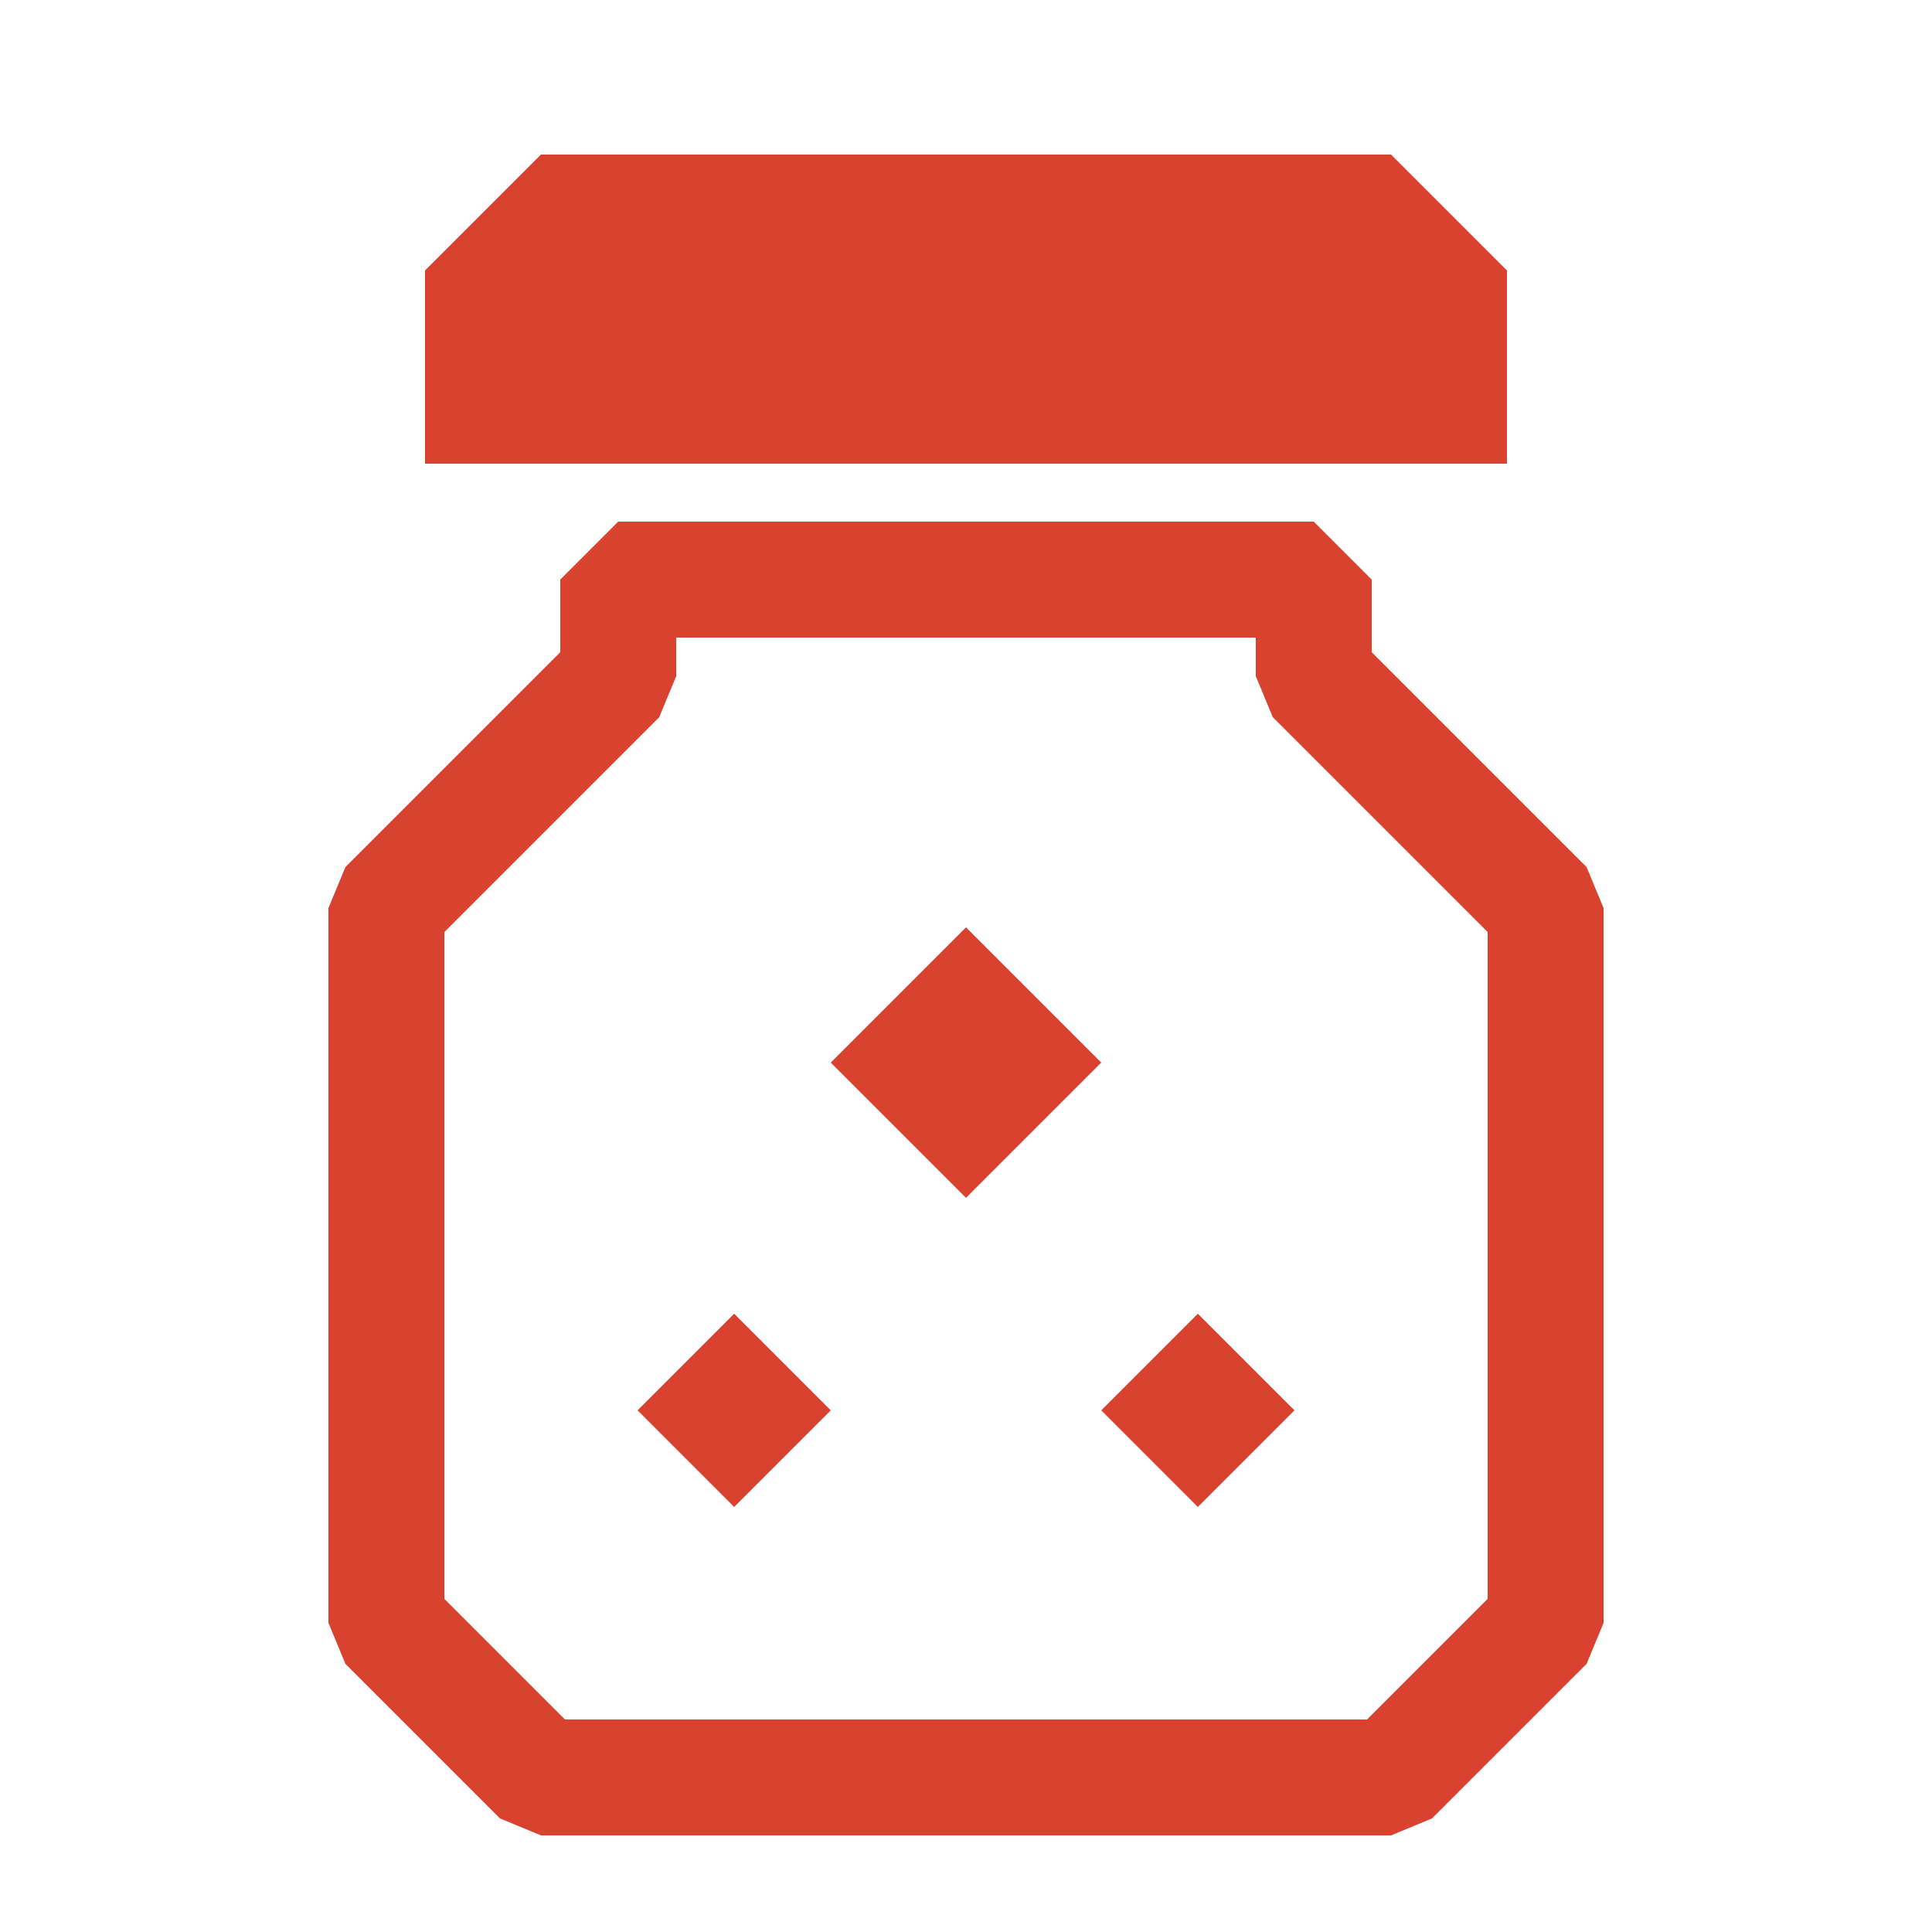
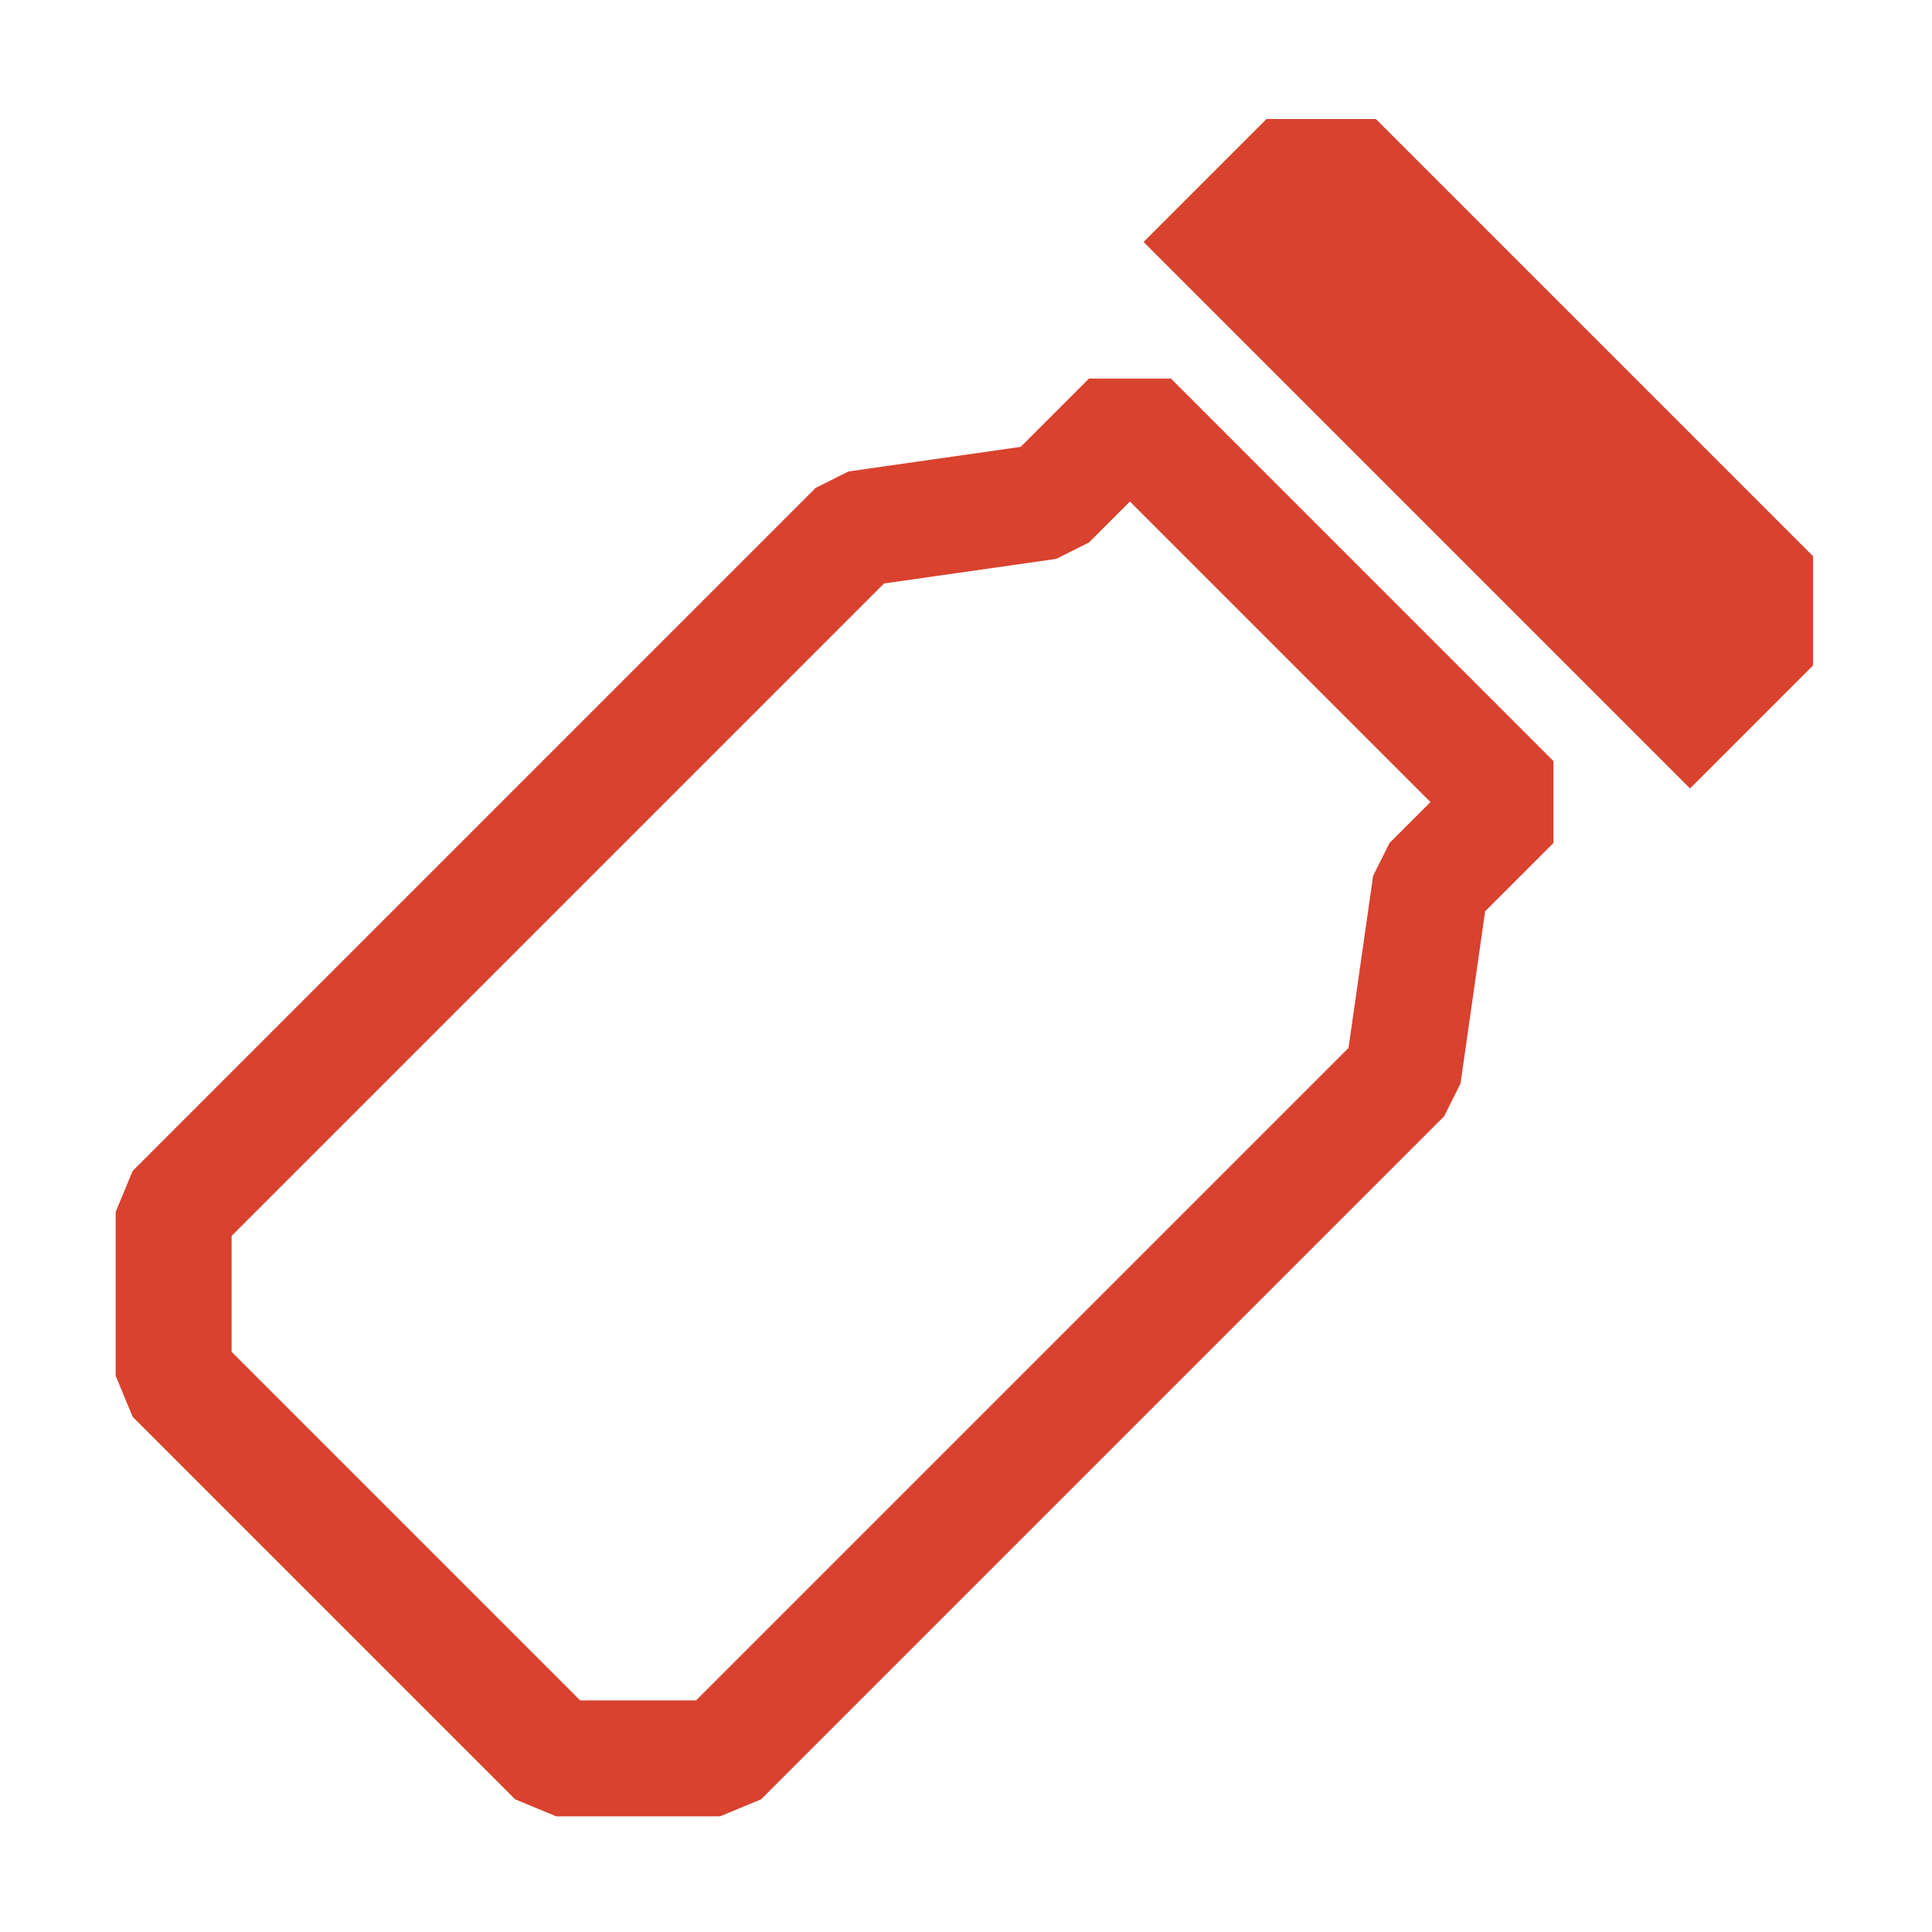
<svg xmlns="http://www.w3.org/2000/svg" viewBox="0 0 100 100" fill="none">
-   <path d="M28 8H72L78 14V24H22V14Z" fill="#d8422e" />
-   <path d="M32 30V35L20 47V84L28 92H72L80 84V47L68 35V30Z" stroke="#d8422e" stroke-width="6" stroke-linejoin="bevel" />
-   <path d="M50 48L57 55L50 62L43 55ZM38 68L43 73L38 78L33 73ZM62 68L67 73L62 78L57 73Z" fill="#d8422e" />
+   <g transform="rotate(45 50 50)">
+     <path d="M34 4H66L70 8V17H30V8Z" fill="#d8422e" />
+     <path d="M36 24V30L30 38V88L36 94H64L70 88V38L64 30V24Z" stroke="#d8422e" stroke-width="6" stroke-linejoin="bevel" />
+   </g>
</svg>
